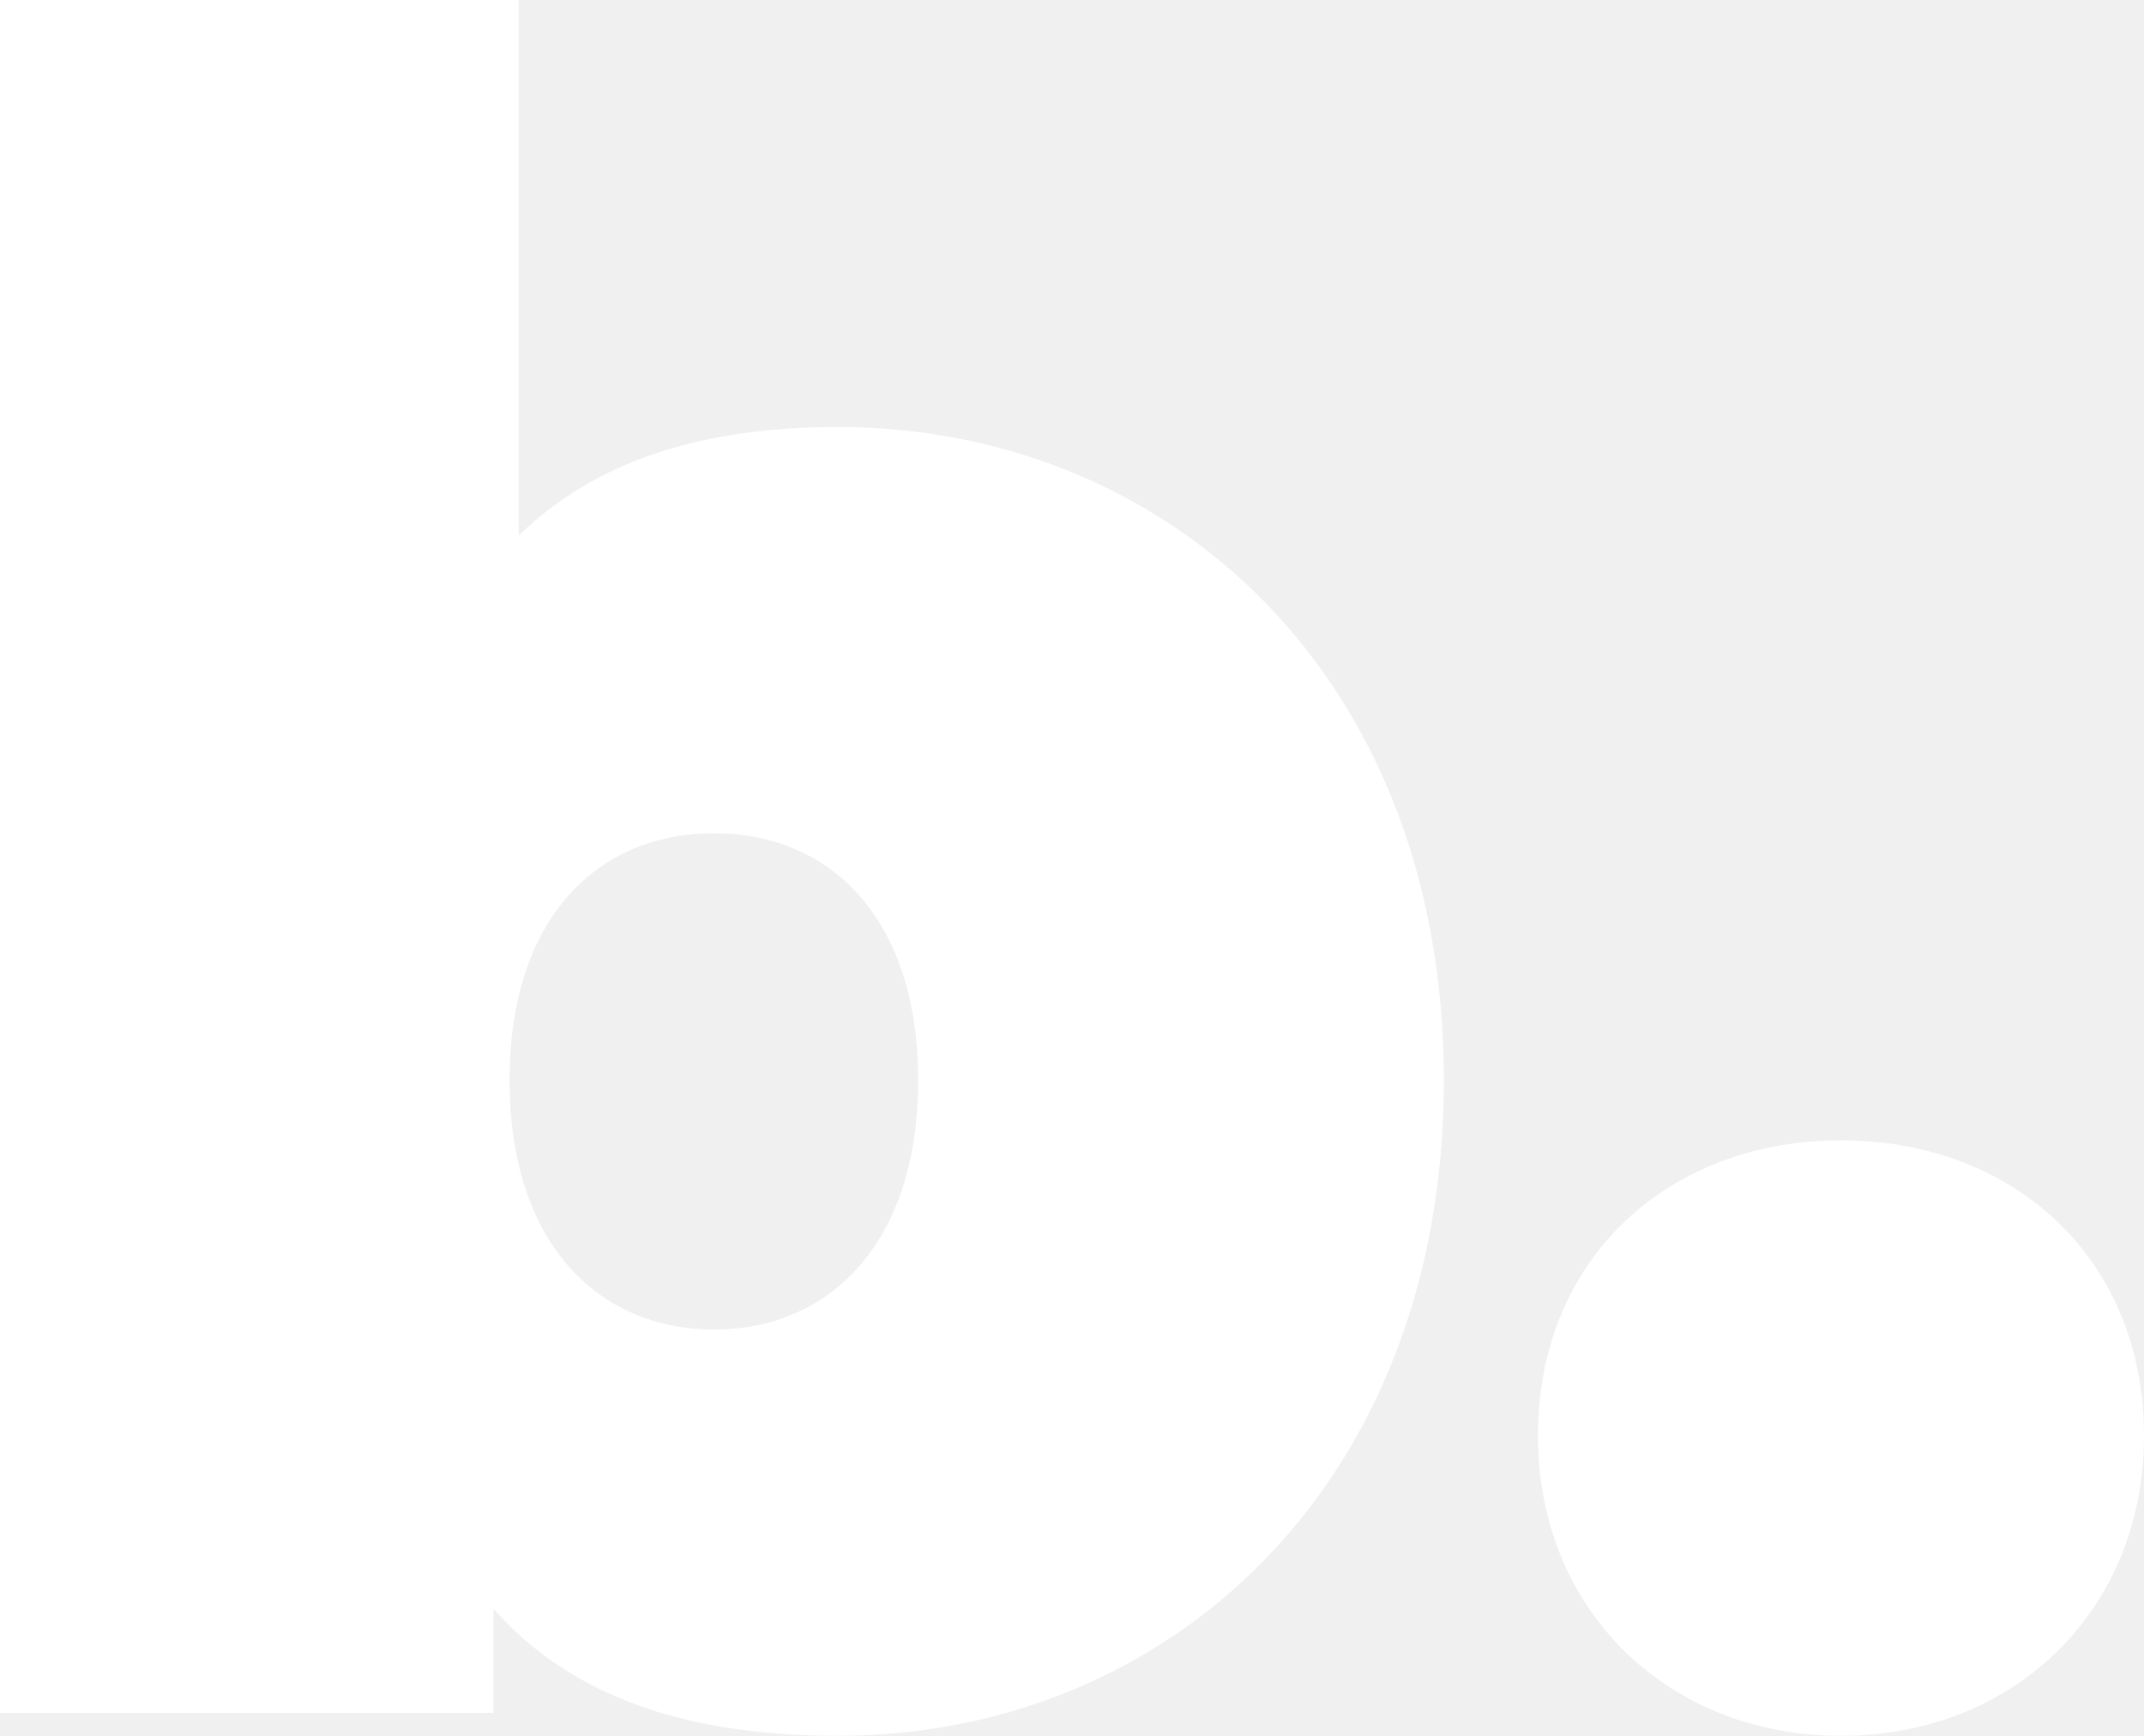
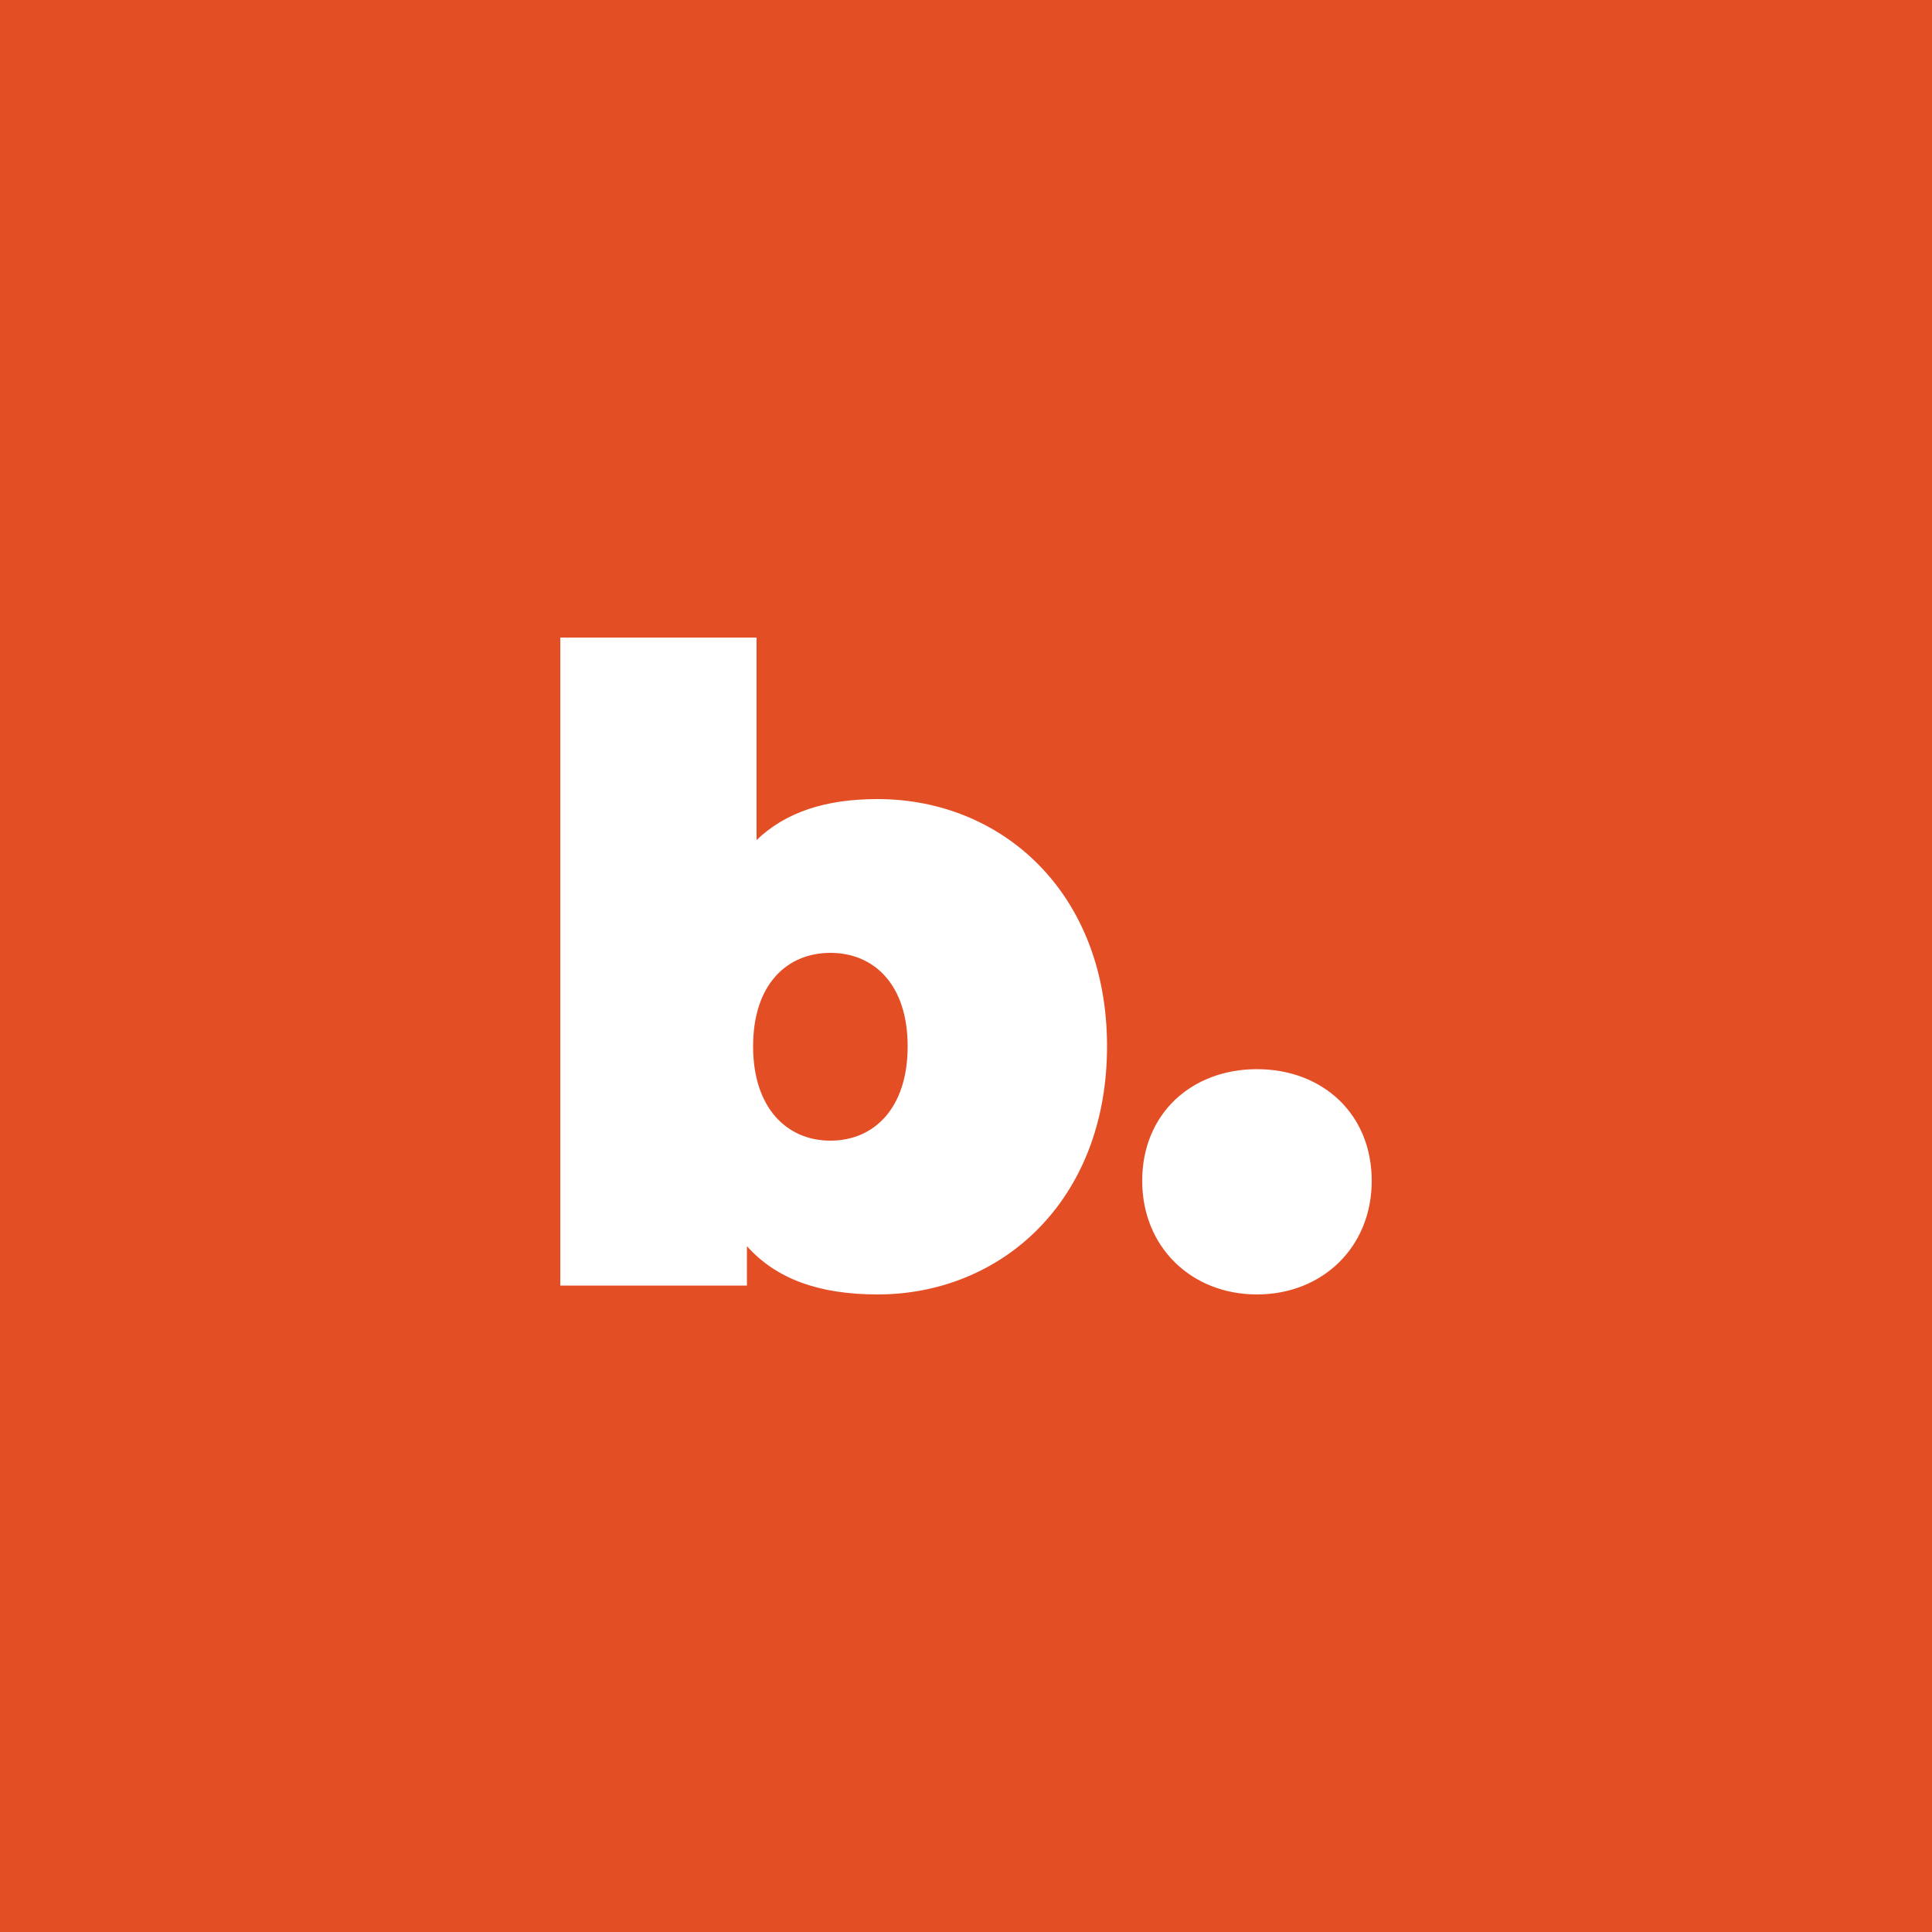
- <svg xmlns="http://www.w3.org/2000/svg" width="21" height="17">
-   <path fill="#FFF" d="M8.207 17c3.215 0 5.935-2.441 5.935-6.42s-2.72-6.398-5.935-6.398c-1.35 0-2.384.34-3.126 1.063V0H0v16.774h4.834v-1.017C5.576 16.593 6.678 17 8.207 17zm-1.214-3.979c-1.125 0-2.002-.836-2.002-2.441s.877-2.42 2.002-2.42c1.124 0 2 .815 2 2.42s-.876 2.441-2 2.441zM18.033 17C19.717 17 21 15.78 21 14.061c0-1.74-1.282-2.893-2.968-2.893s-2.968 1.152-2.968 2.893c0 1.718 1.282 2.939 2.968 2.939z" />
+ <svg xmlns="http://www.w3.org/2000/svg" version="1.1" id="Layer_1" x="0px" y="0px" viewBox="0 0 50 50" style="enable-background:new 0 0 50 50;" xml:space="preserve">
+   <style type="text/css">
+ 	.st0{fill:#E44E25;}
+ 	.st1{fill-rule:evenodd;clip-rule:evenodd;fill:#FFFFFF;}
+ </style>
+   <rect class="st0" width="50" height="50" />
+   <path class="st1" d="M22.71,33.5c3.22,0,5.94-2.44,5.94-6.42s-2.72-6.4-5.94-6.4c-1.35,0-2.38,0.34-3.13,1.06V16.5H14.5v16.77h4.83  v-1.02C20.08,33.09,21.18,33.5,22.71,33.5z M21.49,29.52c-1.12,0-2-0.84-2-2.44c0-1.61,0.88-2.42,2-2.42c1.12,0,2,0.81,2,2.42  C23.49,28.68,22.62,29.52,21.49,29.52z M35.5,30.56c0,1.72-1.28,2.94-2.97,2.94c-1.69,0-2.97-1.22-2.97-2.94  c0-1.74,1.28-2.89,2.97-2.89C34.22,27.67,35.5,28.82,35.5,30.56z" />
</svg>
